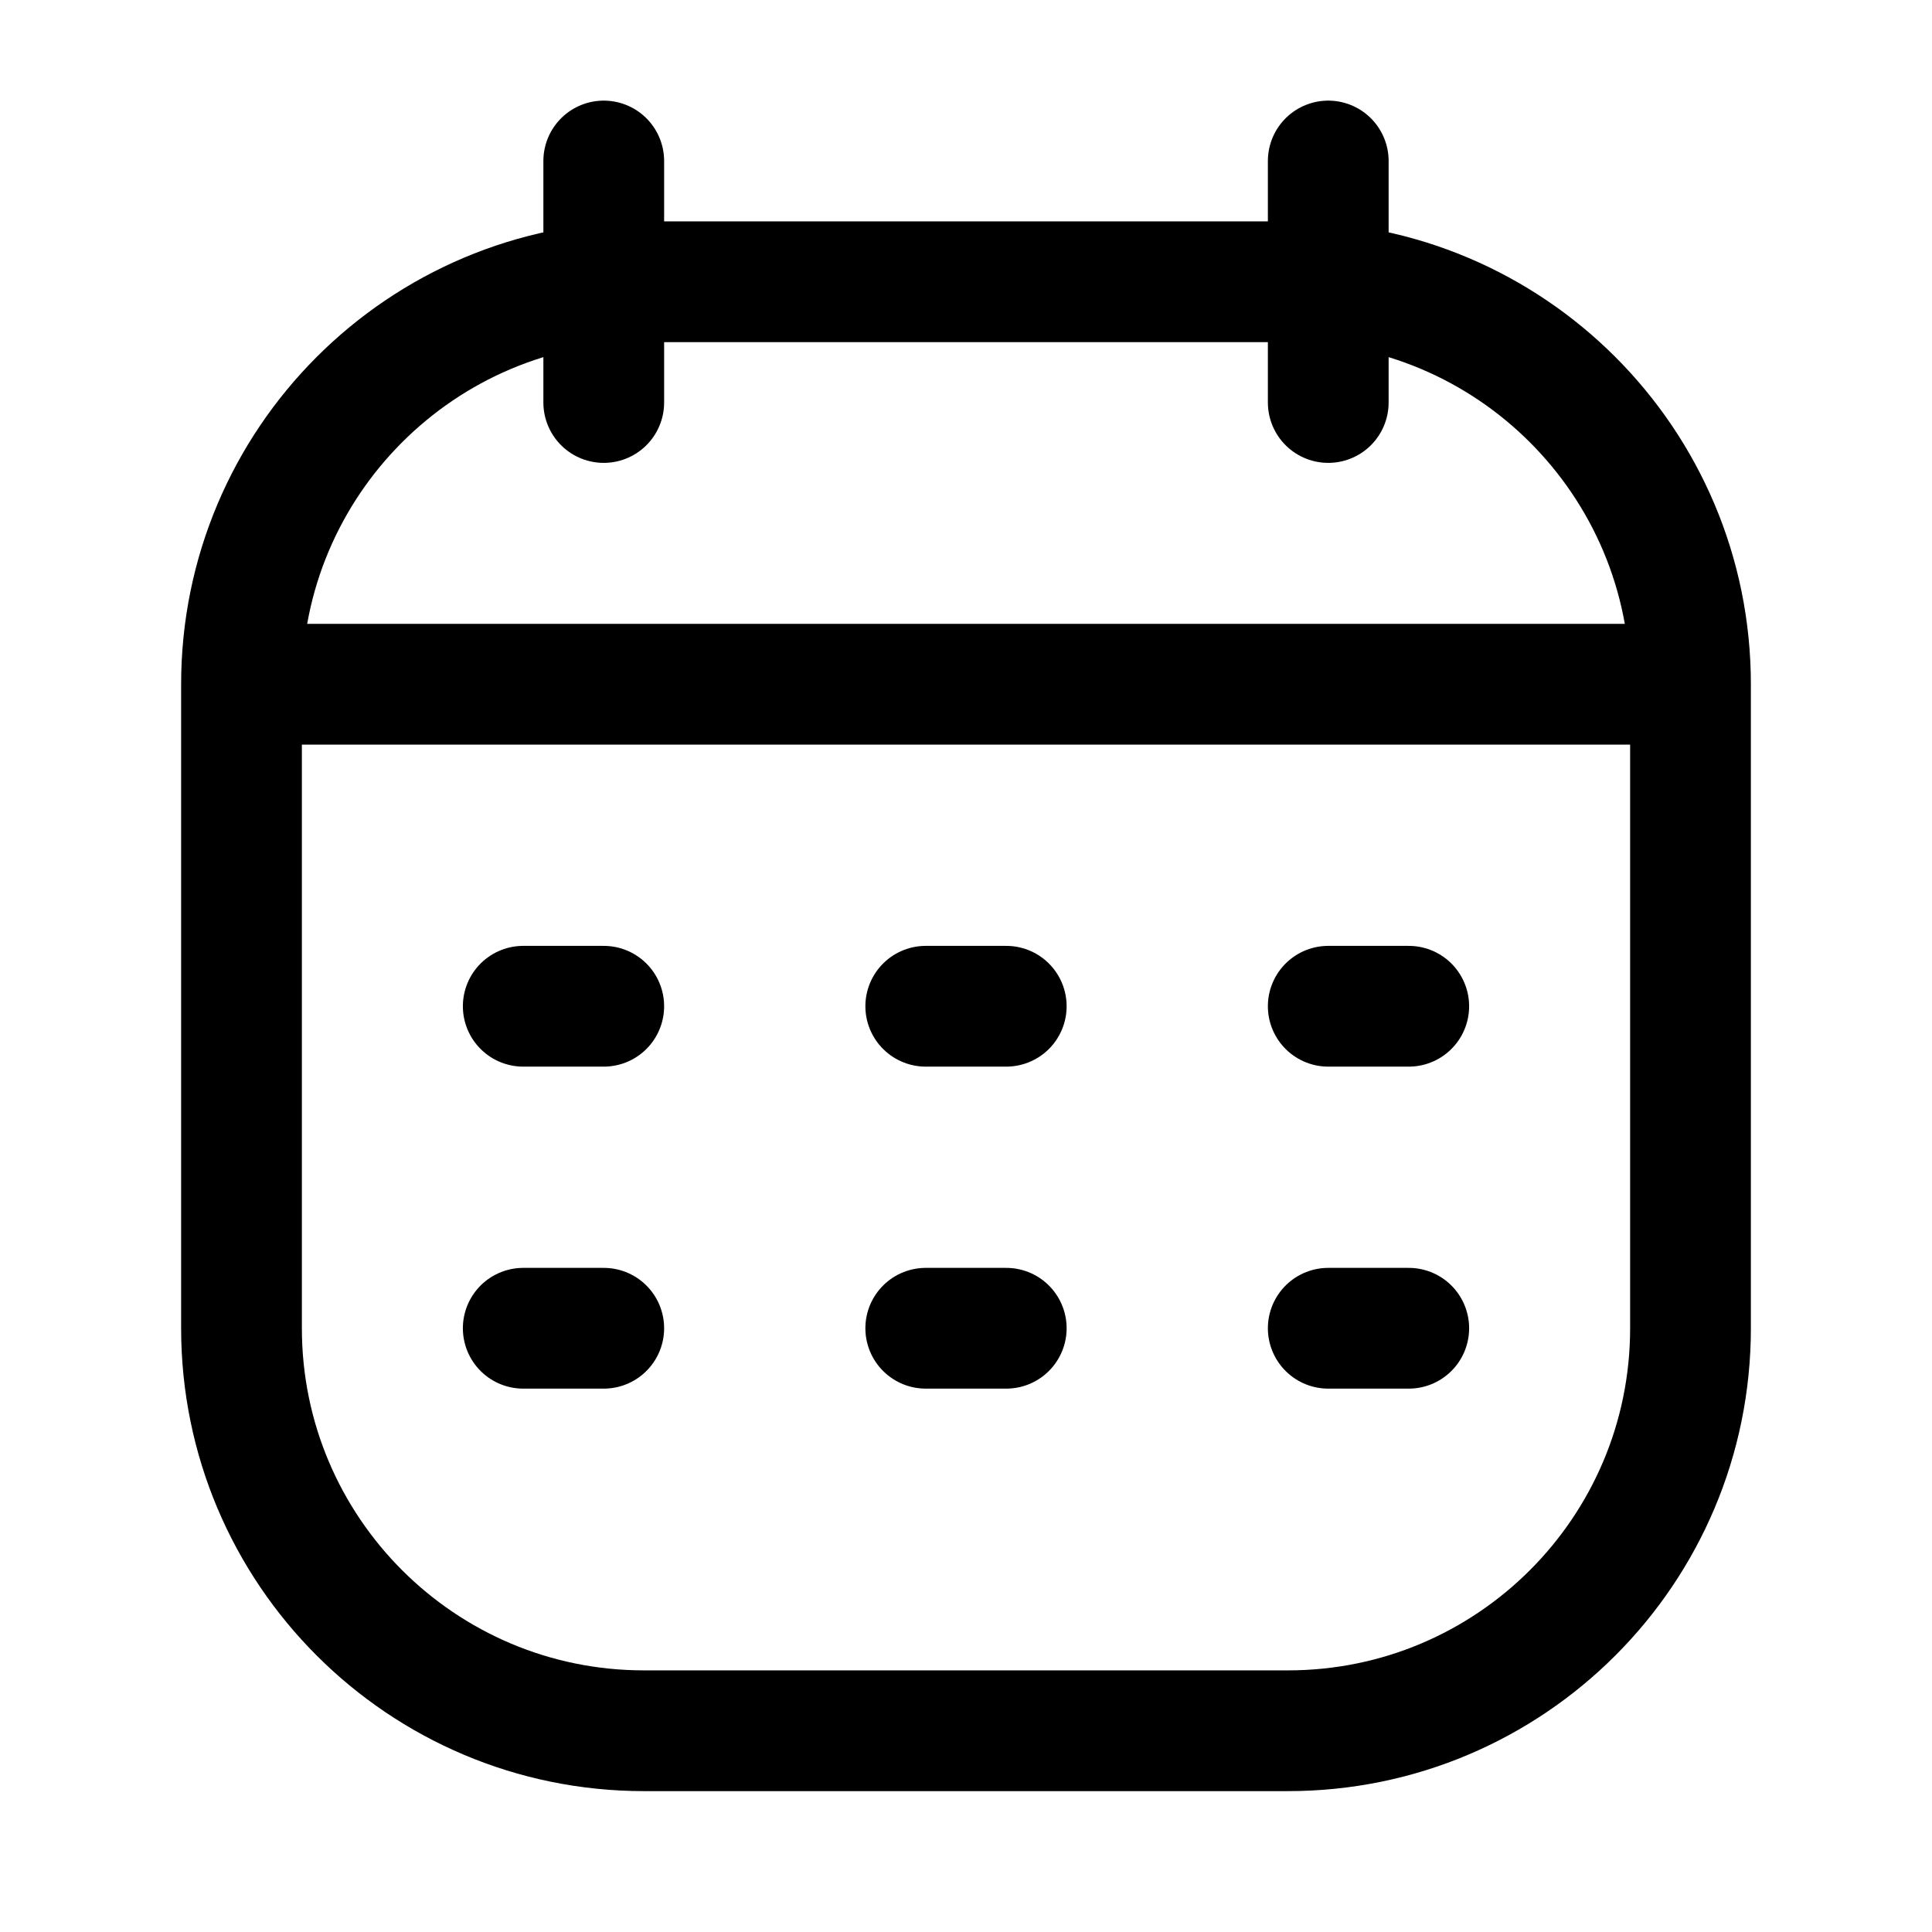
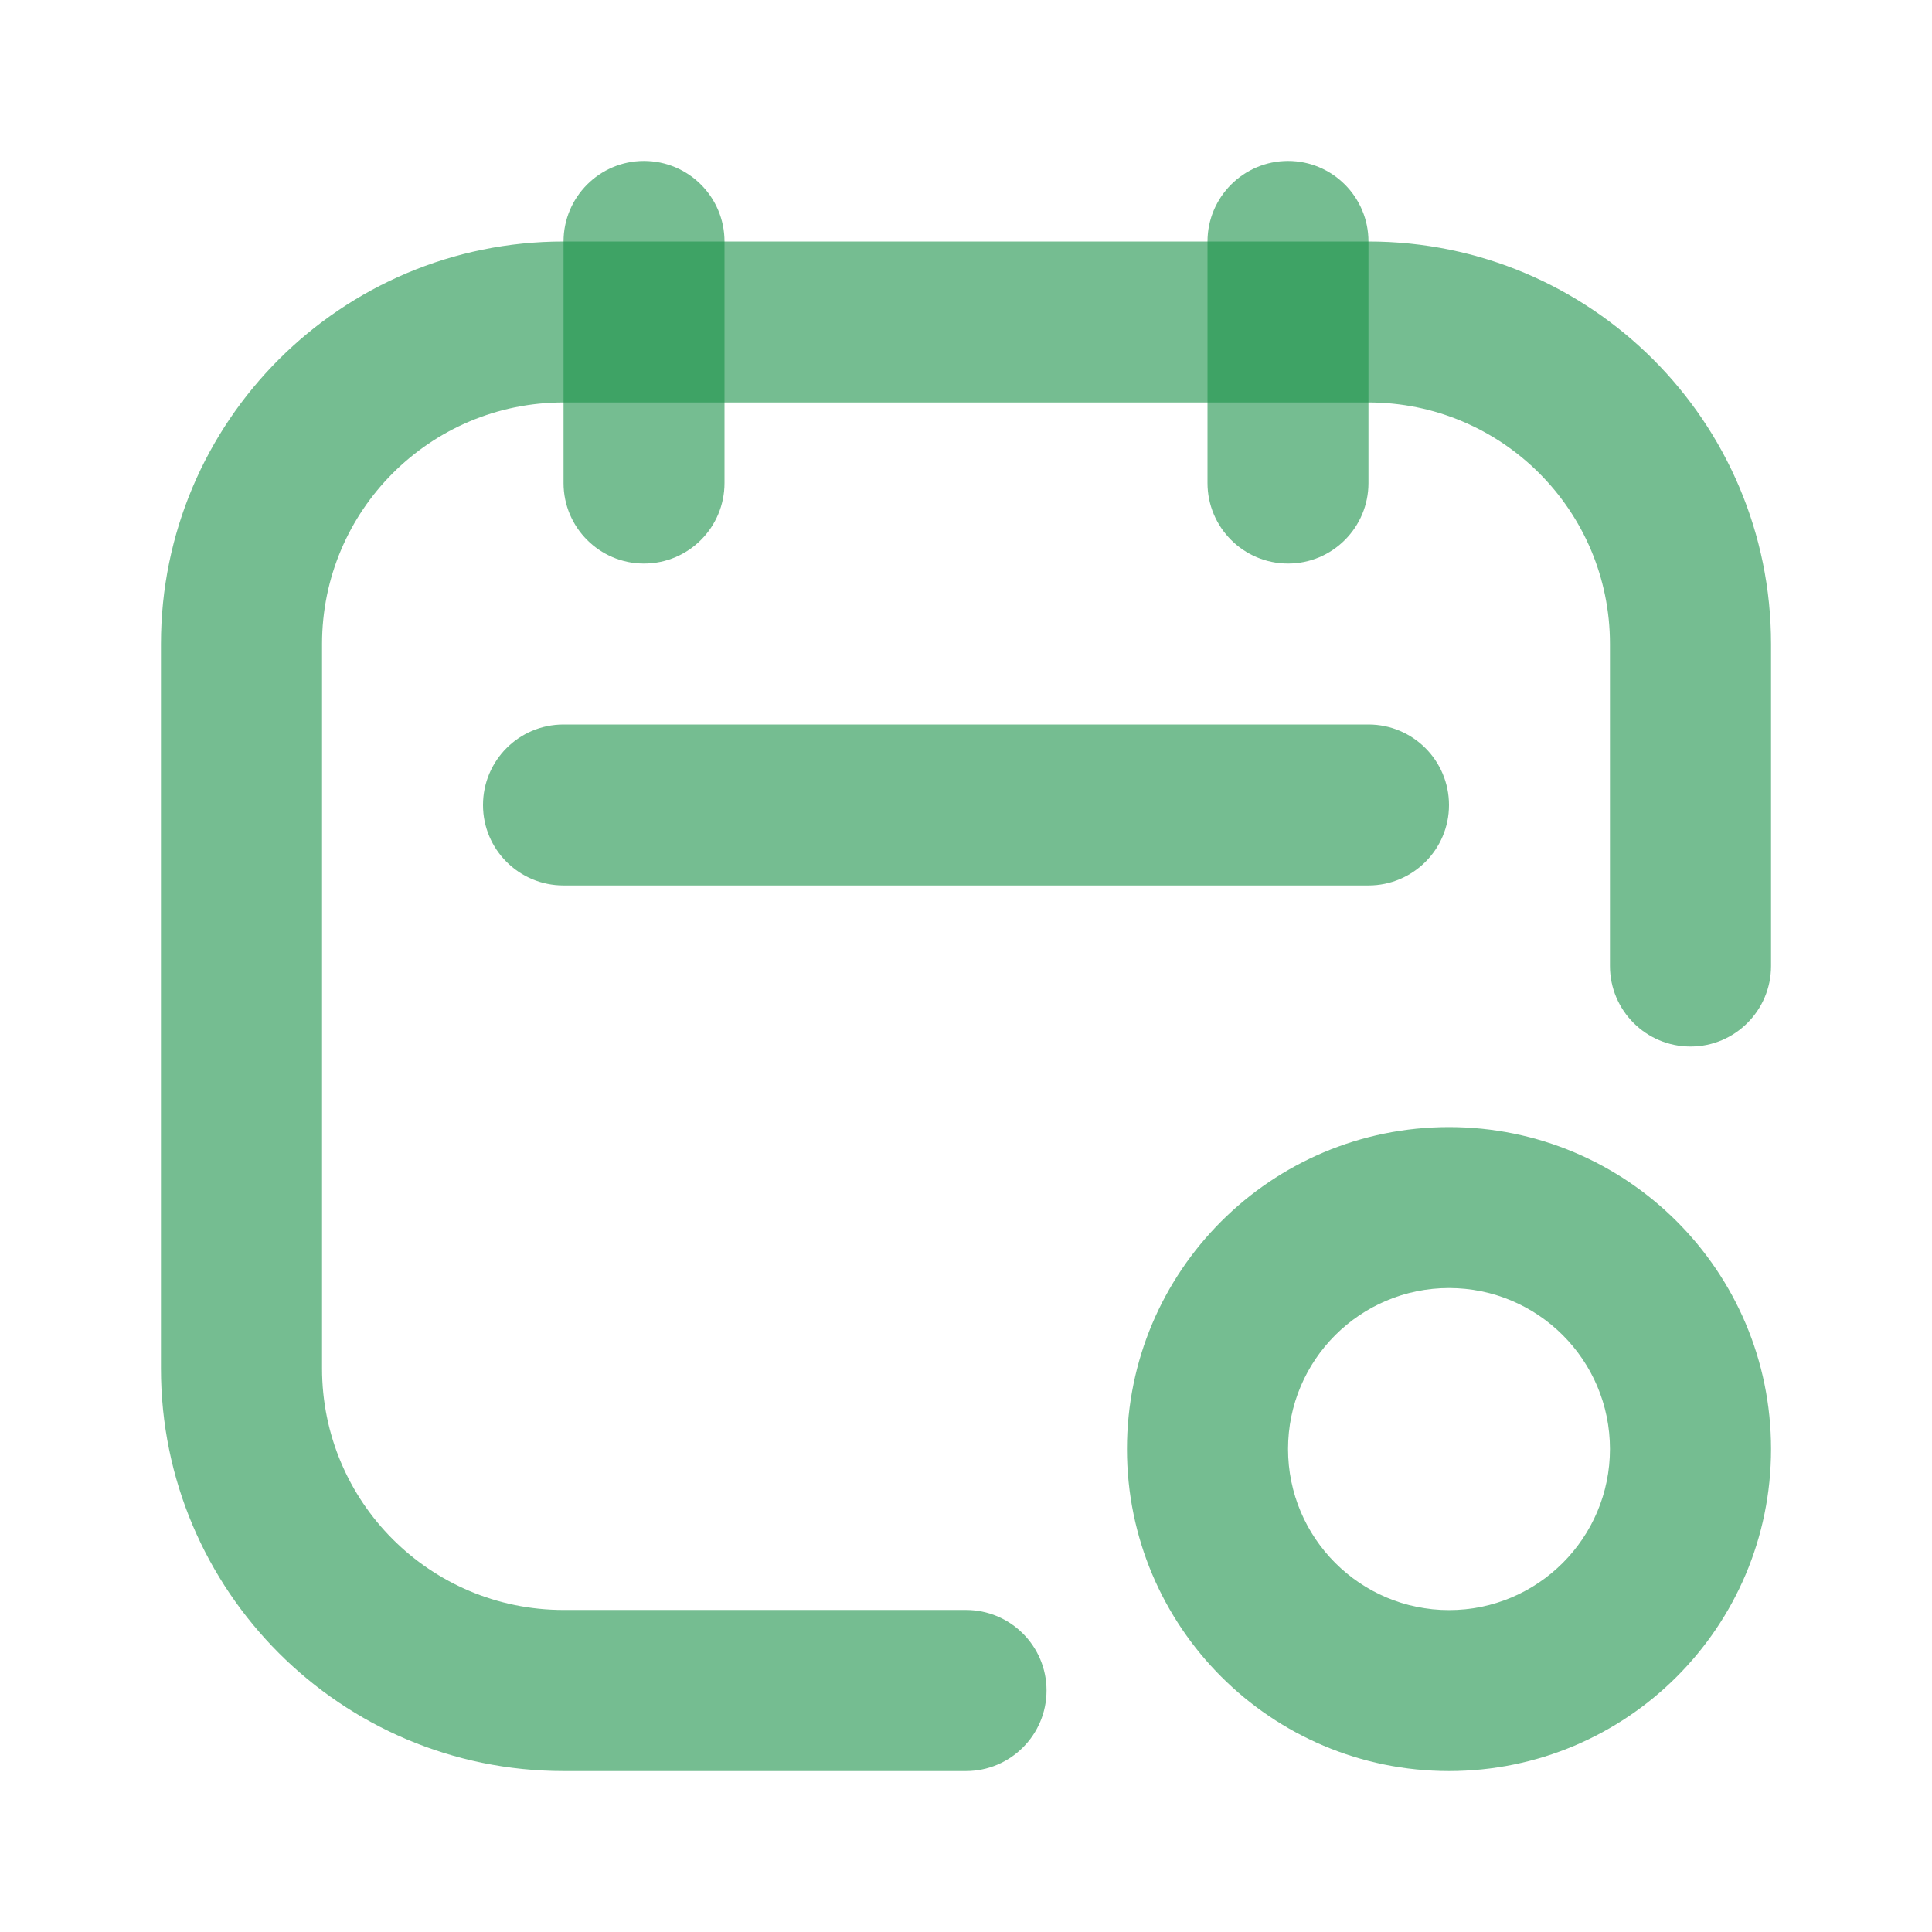
- <svg xmlns="http://www.w3.org/2000/svg" width="24" height="24" viewBox="0 0 24 24" fill="none">
-   <rect x="3" y="3.5" width="18" height="18" rx="5" stroke="currentColor" stroke-width="1.5" />
-   <path d="M3 8.5H21" stroke="currentColor" stroke-width="1.5" stroke-linejoin="round" />
-   <path d="M16.5 2L16.5 5" stroke="currentColor" stroke-width="1.5" stroke-linecap="round" stroke-linejoin="round" />
-   <path d="M7.5 2L7.5 5" stroke="currentColor" stroke-width="1.5" stroke-linecap="round" stroke-linejoin="round" />
-   <path d="M6.5 12.5H7.5" stroke="currentColor" stroke-width="1.5" stroke-linecap="round" stroke-linejoin="round" />
-   <path d="M11.5 12.5H12.5" stroke="currentColor" stroke-width="1.5" stroke-linecap="round" stroke-linejoin="round" />
-   <path d="M16.5 12.5H17.5" stroke="currentColor" stroke-width="1.5" stroke-linecap="round" stroke-linejoin="round" />
-   <path d="M6.5 16.5H7.5" stroke="currentColor" stroke-width="1.5" stroke-linecap="round" stroke-linejoin="round" />
-   <path d="M11.5 16.5H12.5" stroke="currentColor" stroke-width="1.5" stroke-linecap="round" stroke-linejoin="round" />
-   <path d="M16.5 16.5H17.5" stroke="currentColor" stroke-width="1.5" stroke-linecap="round" stroke-linejoin="round" />
+ <svg xmlns="http://www.w3.org/2000/svg" width="16" height="16" viewBox="0 0 16 16" fill="none">
+   <path fill-rule="evenodd" clip-rule="evenodd" d="M1.333 5.333C1.333 3.492 2.826 2 4.667 2H11.333C13.174 2 14.667 3.492 14.667 5.333V8C14.667 8.368 14.368 8.667 14 8.667C13.632 8.667 13.333 8.368 13.333 8V5.333C13.333 4.229 12.438 3.333 11.333 3.333H4.667C3.562 3.333 2.667 4.229 2.667 5.333V11.333C2.667 12.438 3.562 13.333 4.667 13.333H8C8.368 13.333 8.667 13.632 8.667 14C8.667 14.368 8.368 14.667 8 14.667H4.667C2.826 14.667 1.333 13.174 1.333 11.333V5.333Z" fill="#1A9248" fill-opacity="0.6" />
+   <path fill-rule="evenodd" clip-rule="evenodd" d="M5.333 1.333C5.702 1.333 6 1.632 6 2V4C6 4.368 5.702 4.667 5.333 4.667C4.965 4.667 4.667 4.368 4.667 4V2C4.667 1.632 4.965 1.333 5.333 1.333Z" fill="#1A9248" fill-opacity="0.6" />
+   <path fill-rule="evenodd" clip-rule="evenodd" d="M4 6.667C4 6.298 4.298 6 4.667 6H11.333C11.701 6 12 6.298 12 6.667C12 7.035 11.701 7.333 11.333 7.333H4.667C4.298 7.333 4 7.035 4 6.667Z" fill="#1A9248" fill-opacity="0.6" />
+   <path fill-rule="evenodd" clip-rule="evenodd" d="M10.667 1.333C11.035 1.333 11.333 1.632 11.333 2V4C11.333 4.368 11.035 4.667 10.667 4.667C10.299 4.667 10 4.368 10 4V2C10 1.632 10.299 1.333 10.667 1.333Z" fill="#1A9248" fill-opacity="0.6" />
+   <path fill-rule="evenodd" clip-rule="evenodd" d="M12 10.667C11.264 10.667 10.667 11.264 10.667 12C10.667 12.736 11.264 13.334 12 13.334C12.736 13.334 13.333 12.736 13.333 12C13.333 11.264 12.736 10.667 12 10.667ZM9.333 12C9.333 10.527 10.527 9.334 12 9.334C13.473 9.334 14.667 10.527 14.667 12C14.667 13.473 13.473 14.667 12 14.667C10.527 14.667 9.333 13.473 9.333 12Z" fill="#1A9248" fill-opacity="0.6" />
</svg>
